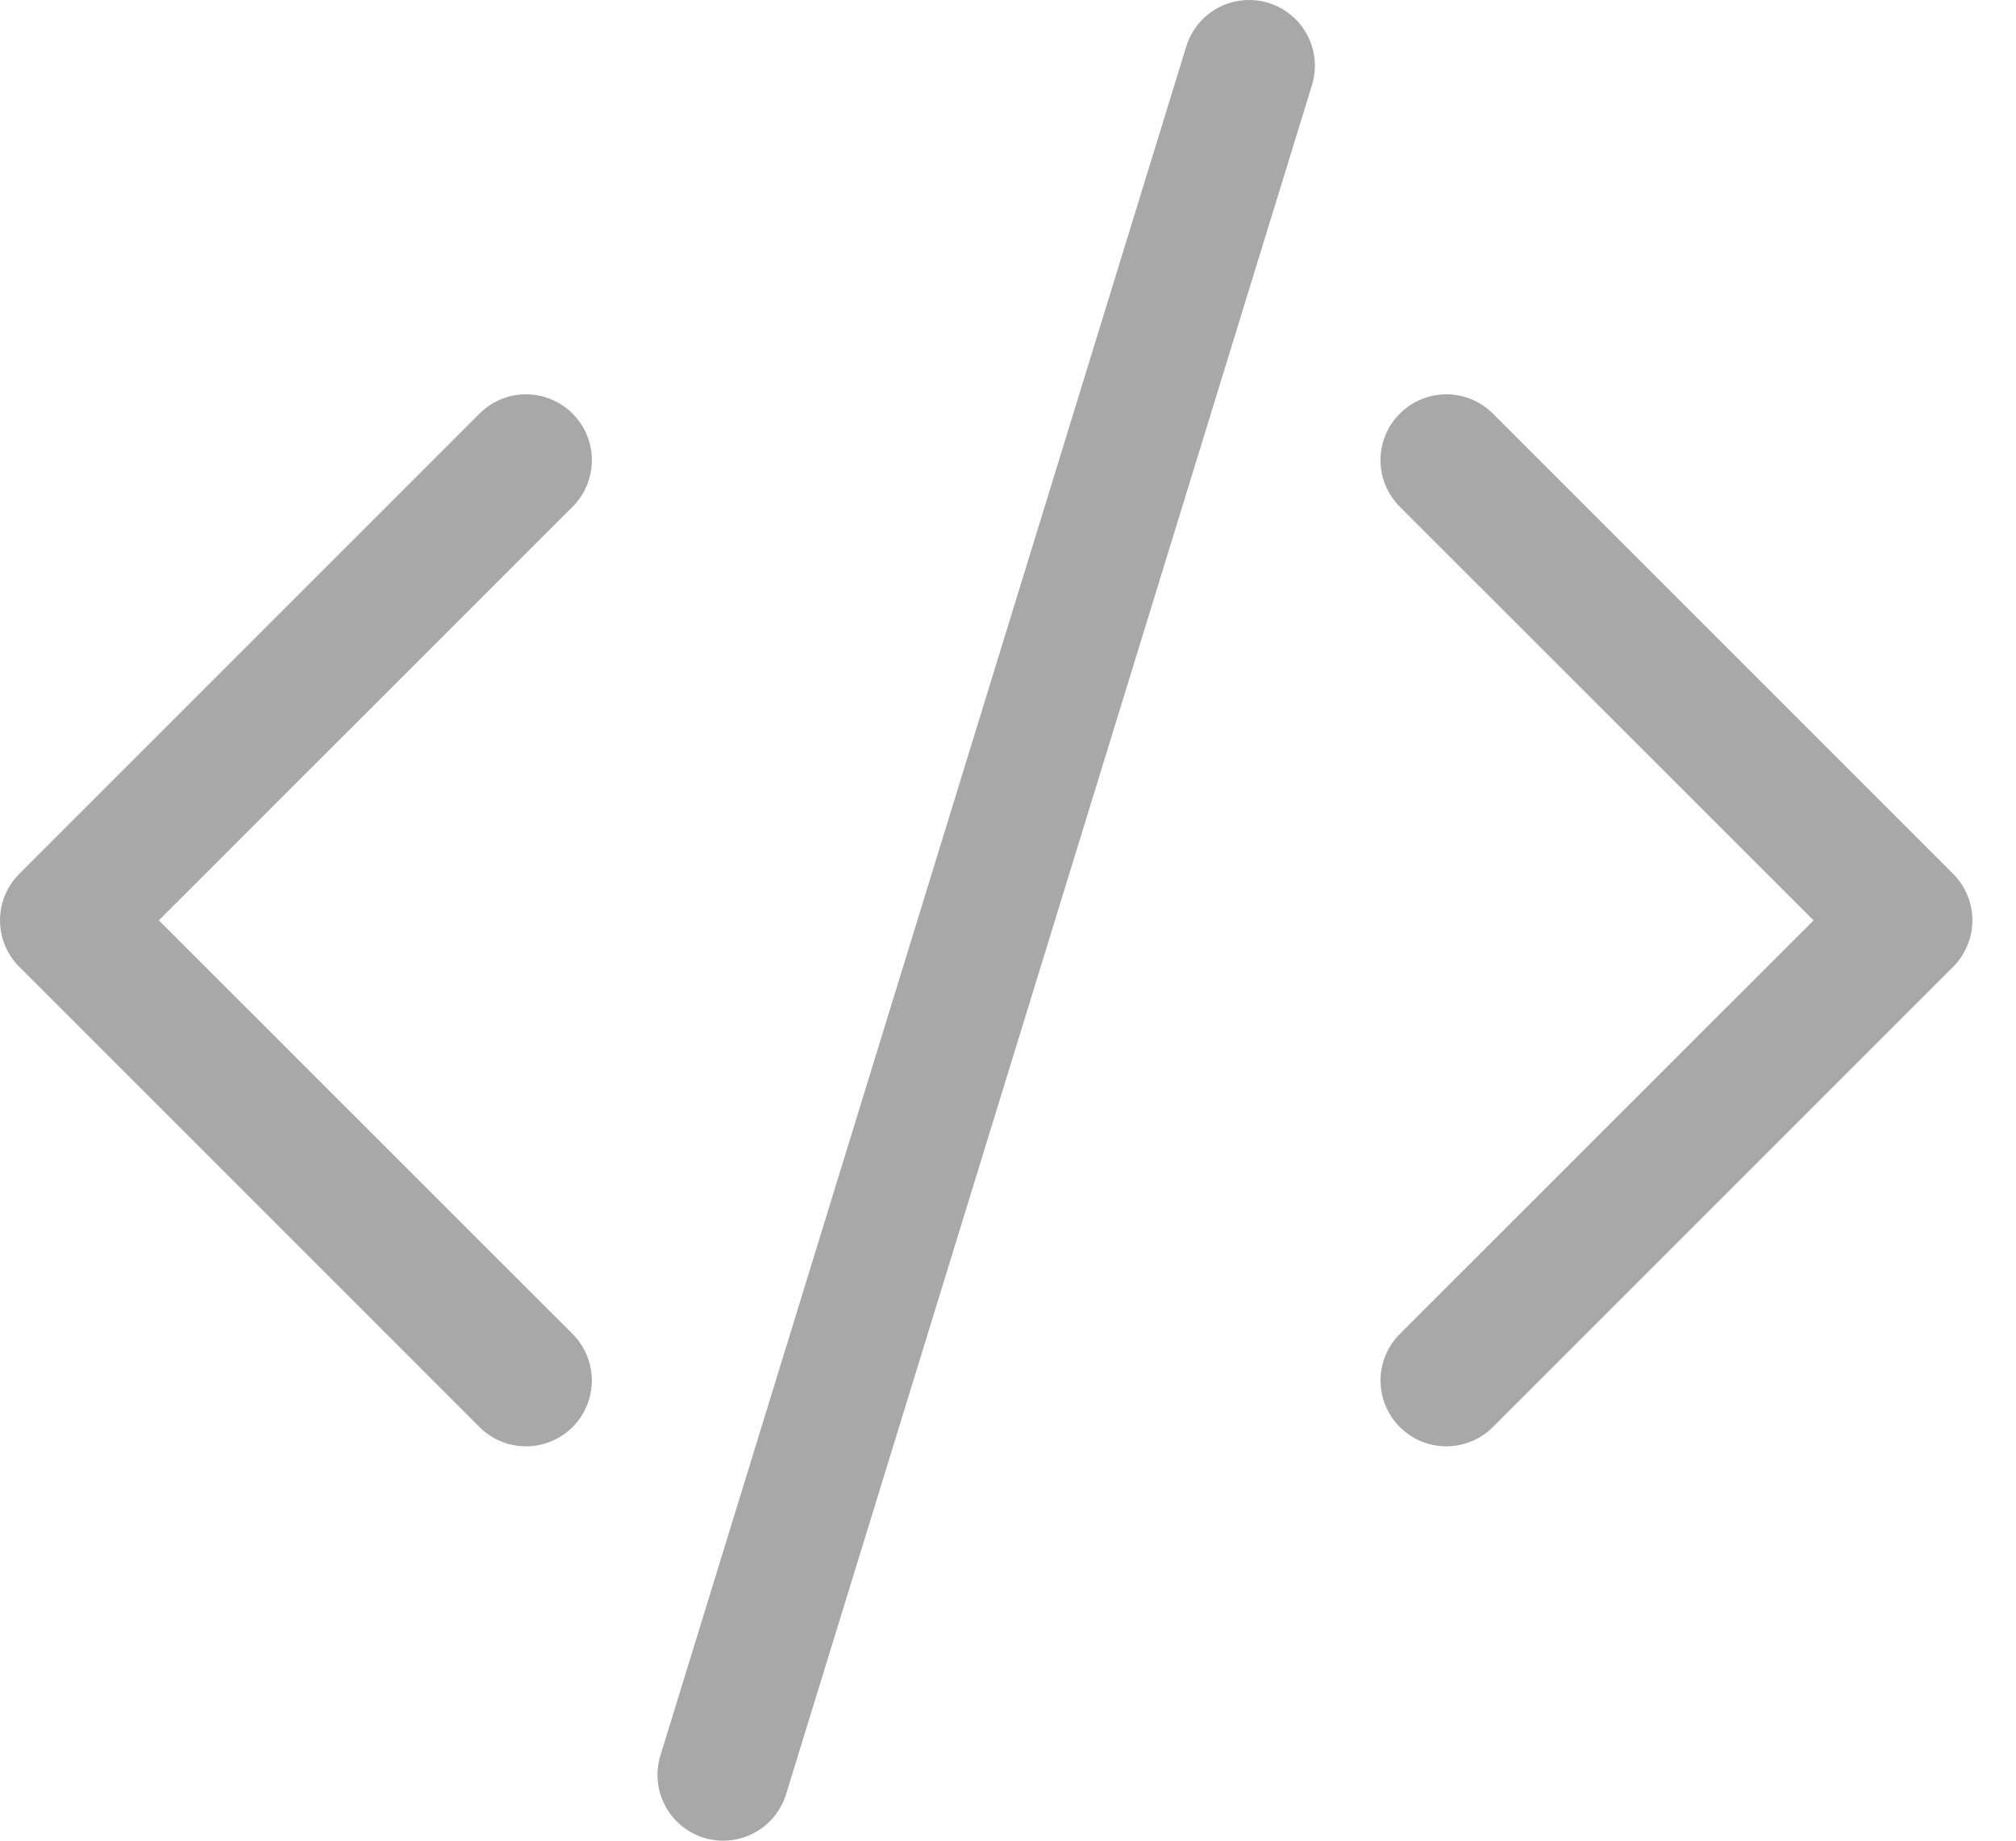
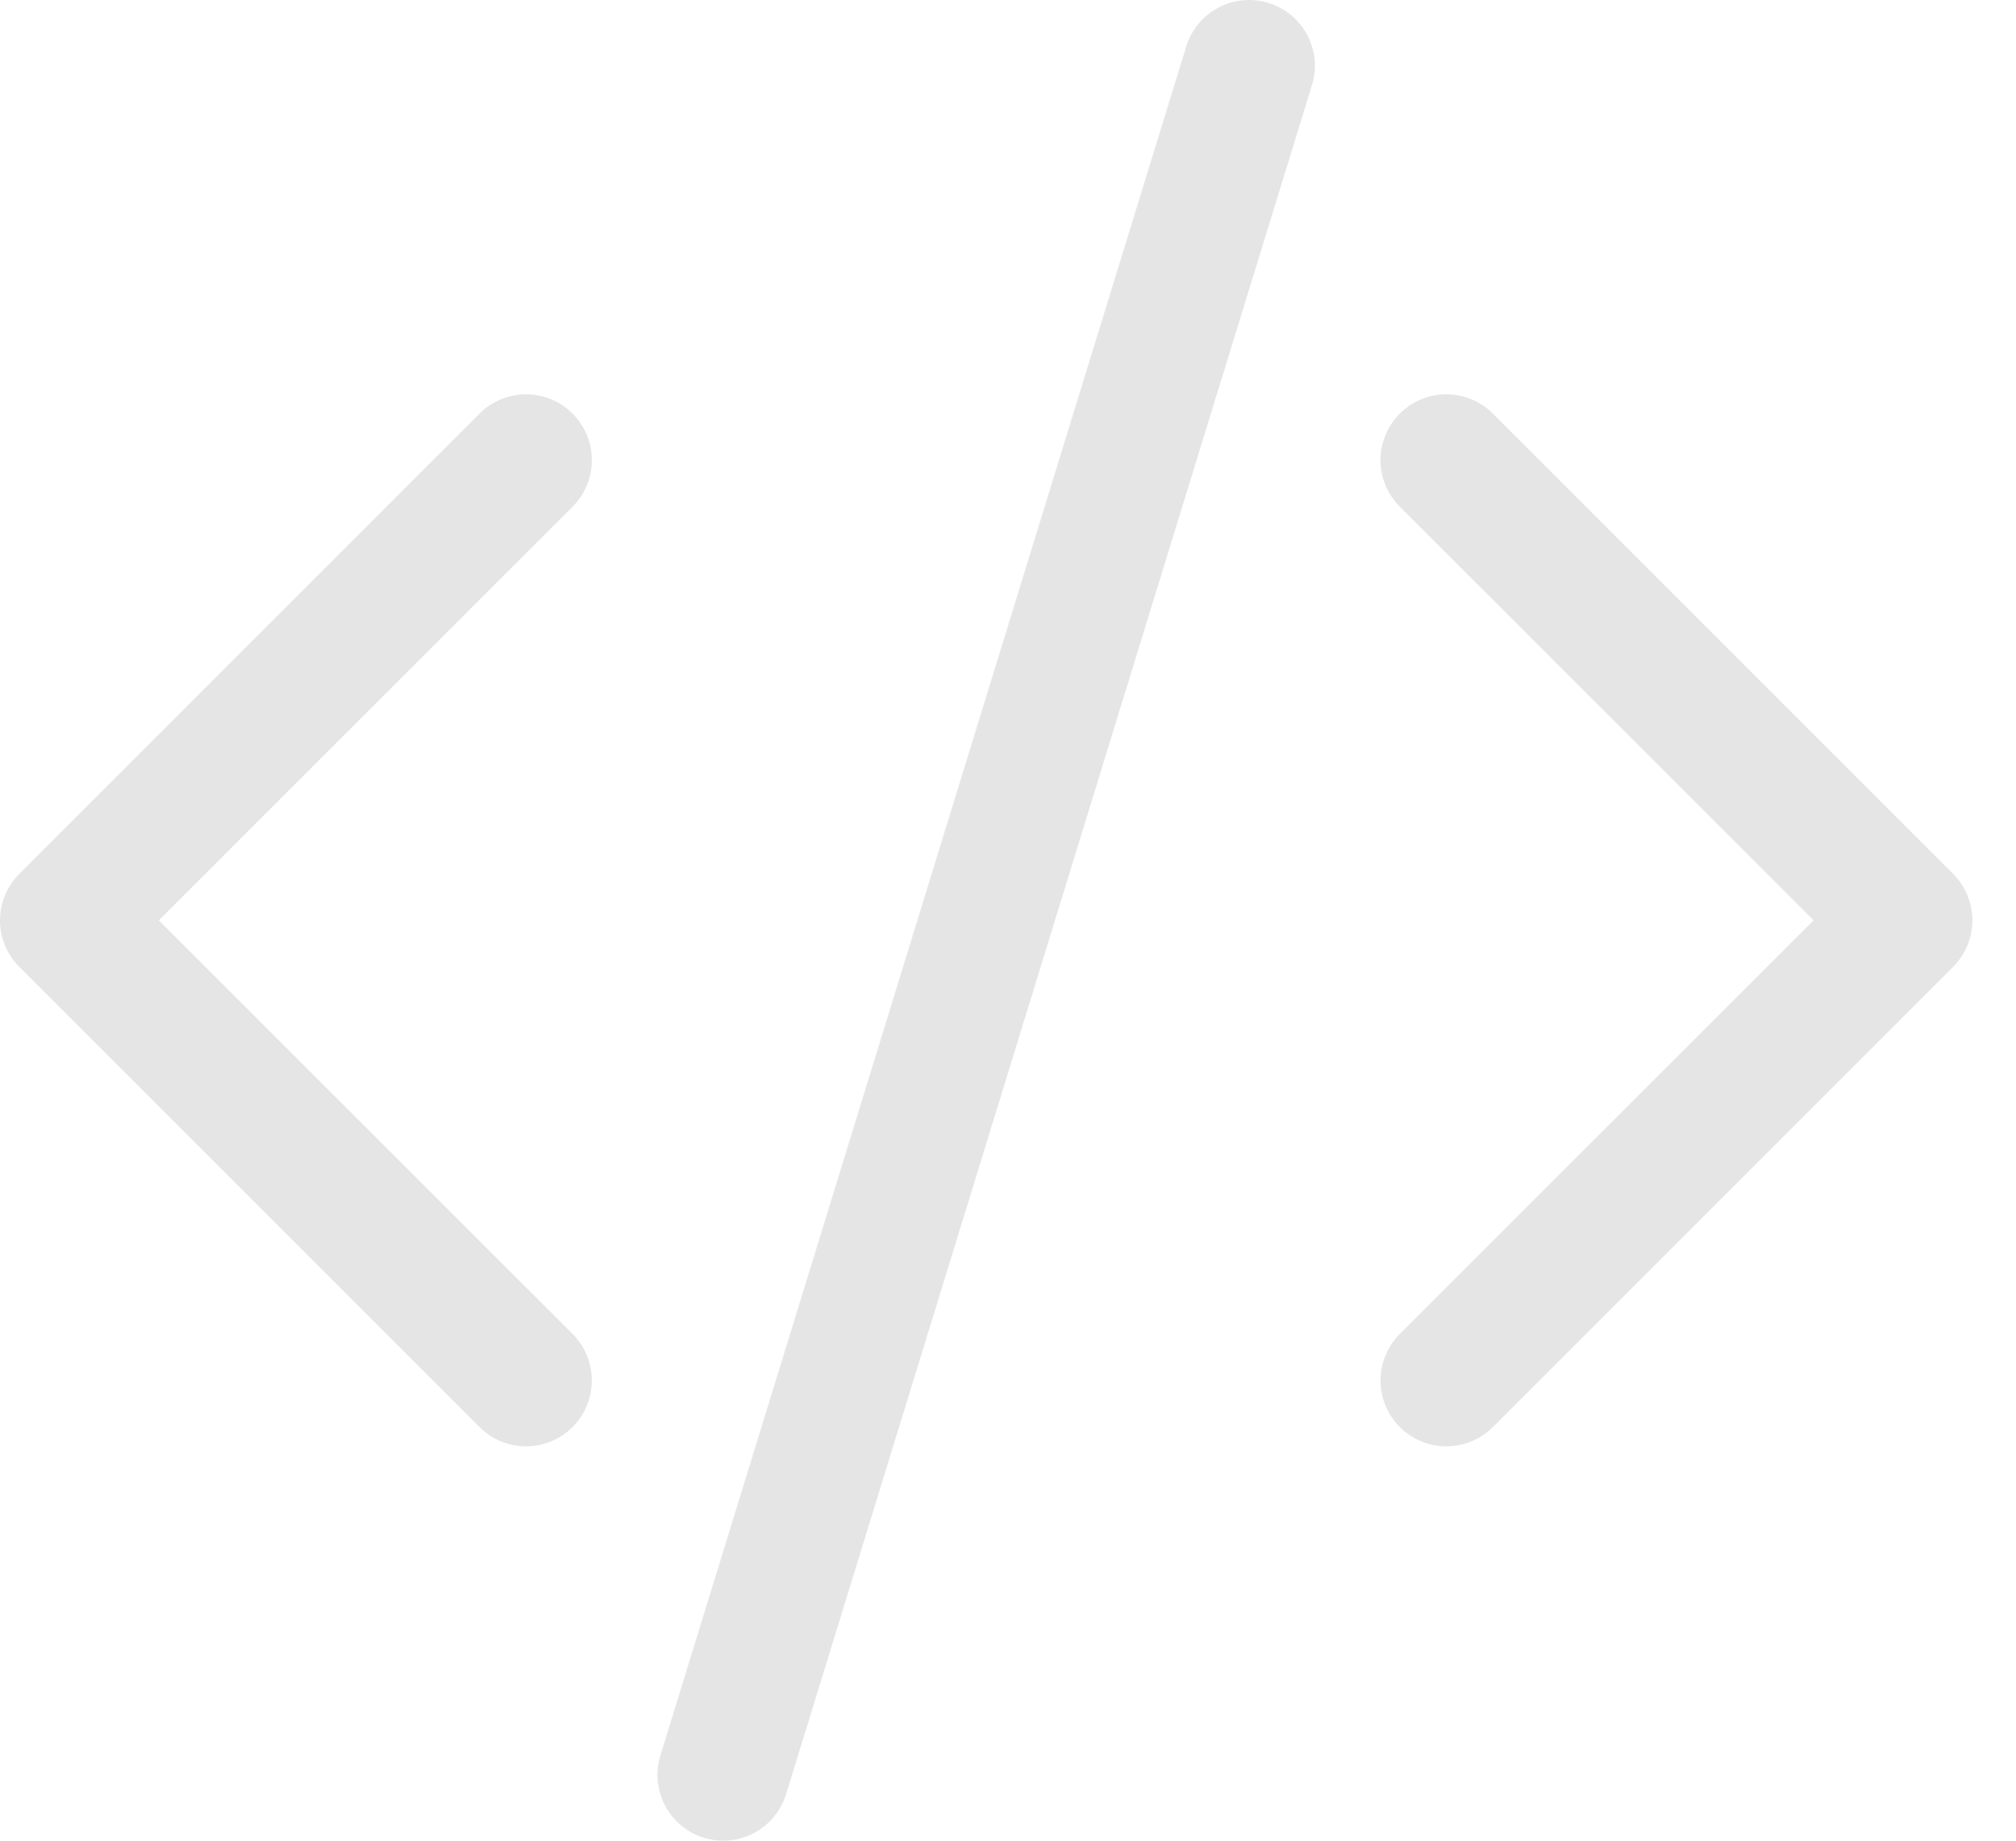
<svg xmlns="http://www.w3.org/2000/svg" width="46" height="42" viewBox="0 0 46 42" fill="none">
-   <path d="M29.936 1.941C29.994 1.753 30.014 1.555 29.996 1.359C29.977 1.163 29.92 0.972 29.828 0.798C29.736 0.624 29.61 0.47 29.458 0.344C29.306 0.219 29.131 0.124 28.943 0.066C28.755 0.008 28.557 -0.012 28.361 0.007C28.165 0.025 27.974 0.082 27.8 0.174C27.626 0.267 27.472 0.392 27.346 0.544C27.221 0.696 27.126 0.871 27.068 1.059L15.068 40.059C14.951 40.439 14.99 40.85 15.177 41.202C15.363 41.553 15.681 41.817 16.061 41.934C16.442 42.05 16.853 42.012 17.204 41.825C17.556 41.639 17.819 41.321 17.936 40.941L29.936 1.941V1.941ZM13.065 9.438C13.204 9.577 13.315 9.743 13.391 9.925C13.466 10.107 13.505 10.303 13.505 10.5C13.505 10.697 13.466 10.893 13.391 11.075C13.315 11.257 13.204 11.423 13.065 11.562L3.624 21L13.065 30.438C13.346 30.719 13.504 31.101 13.504 31.5C13.504 31.898 13.346 32.28 13.065 32.562C12.783 32.843 12.401 33.002 12.002 33.002C11.604 33.002 11.222 32.843 10.941 32.562L0.441 22.062C0.301 21.923 0.19 21.757 0.115 21.575C0.039 21.393 0 21.197 0 21C0 20.803 0.039 20.607 0.115 20.425C0.19 20.243 0.301 20.077 0.441 19.938L10.941 9.438C11.08 9.298 11.245 9.188 11.428 9.112C11.61 9.036 11.805 8.997 12.002 8.997C12.2 8.997 12.395 9.036 12.577 9.112C12.76 9.188 12.925 9.298 13.065 9.438V9.438ZM31.94 9.438C31.8 9.577 31.69 9.743 31.614 9.925C31.538 10.107 31.499 10.303 31.499 10.5C31.499 10.697 31.538 10.893 31.614 11.075C31.69 11.257 31.8 11.423 31.94 11.562L41.381 21L31.94 30.438C31.801 30.577 31.69 30.743 31.615 30.925C31.539 31.107 31.5 31.302 31.5 31.5C31.5 31.697 31.539 31.892 31.615 32.075C31.69 32.257 31.801 32.422 31.94 32.562C32.08 32.701 32.245 32.812 32.427 32.887C32.61 32.963 32.805 33.002 33.002 33.002C33.199 33.002 33.395 32.963 33.577 32.887C33.759 32.812 33.925 32.701 34.064 32.562L44.564 22.062C44.704 21.923 44.814 21.757 44.89 21.575C44.966 21.393 45.005 21.197 45.005 21C45.005 20.803 44.966 20.607 44.89 20.425C44.814 20.243 44.704 20.077 44.564 19.938L34.064 9.438C33.925 9.298 33.759 9.188 33.577 9.112C33.395 9.036 33.199 8.997 33.002 8.997C32.805 8.997 32.609 9.036 32.427 9.112C32.245 9.188 32.08 9.298 31.94 9.438V9.438Z" fill="#A8A8A8" />
+   <path d="M29.936 1.941C29.994 1.753 30.014 1.555 29.996 1.359C29.977 1.163 29.92 0.972 29.828 0.798C29.736 0.624 29.61 0.47 29.458 0.344C29.306 0.219 29.131 0.124 28.943 0.066C28.755 0.008 28.557 -0.012 28.361 0.007C28.165 0.025 27.974 0.082 27.8 0.174C27.626 0.267 27.472 0.392 27.346 0.544C27.221 0.696 27.126 0.871 27.068 1.059L15.068 40.059C14.951 40.439 14.99 40.85 15.177 41.202C15.363 41.553 15.681 41.817 16.061 41.934C16.442 42.05 16.853 42.012 17.204 41.825C17.556 41.639 17.819 41.321 17.936 40.941L29.936 1.941V1.941ZM13.065 9.438C13.204 9.577 13.315 9.743 13.391 9.925C13.466 10.107 13.505 10.303 13.505 10.5C13.505 10.697 13.466 10.893 13.391 11.075C13.315 11.257 13.204 11.423 13.065 11.562L3.624 21L13.065 30.438C13.346 30.719 13.504 31.101 13.504 31.5C13.504 31.898 13.346 32.28 13.065 32.562C12.783 32.843 12.401 33.002 12.002 33.002C11.604 33.002 11.222 32.843 10.941 32.562L0.441 22.062C0.301 21.923 0.19 21.757 0.115 21.575C0.039 21.393 0 21.197 0 21C0 20.803 0.039 20.607 0.115 20.425C0.19 20.243 0.301 20.077 0.441 19.938L10.941 9.438C11.08 9.298 11.245 9.188 11.428 9.112C11.61 9.036 11.805 8.997 12.002 8.997C12.2 8.997 12.395 9.036 12.577 9.112C12.76 9.188 12.925 9.298 13.065 9.438V9.438ZM31.94 9.438C31.8 9.577 31.69 9.743 31.614 9.925C31.538 10.107 31.499 10.303 31.499 10.5C31.499 10.697 31.538 10.893 31.614 11.075C31.69 11.257 31.8 11.423 31.94 11.562L41.381 21L31.94 30.438C31.801 30.577 31.69 30.743 31.615 30.925C31.539 31.107 31.5 31.302 31.5 31.5C31.5 31.697 31.539 31.892 31.615 32.075C31.69 32.257 31.801 32.422 31.94 32.562C32.08 32.701 32.245 32.812 32.427 32.887C32.61 32.963 32.805 33.002 33.002 33.002C33.199 33.002 33.395 32.963 33.577 32.887C33.759 32.812 33.925 32.701 34.064 32.562L44.564 22.062C44.704 21.923 44.814 21.757 44.89 21.575C44.966 21.393 45.005 21.197 45.005 21C45.005 20.803 44.966 20.607 44.89 20.425C44.814 20.243 44.704 20.077 44.564 19.938L34.064 9.438C33.925 9.298 33.759 9.188 33.577 9.112C33.395 9.036 33.199 8.997 33.002 8.997C32.805 8.997 32.609 9.036 32.427 9.112C32.245 9.188 32.08 9.298 31.94 9.438V9.438Z" fill="#E5E5E5" />
</svg>
